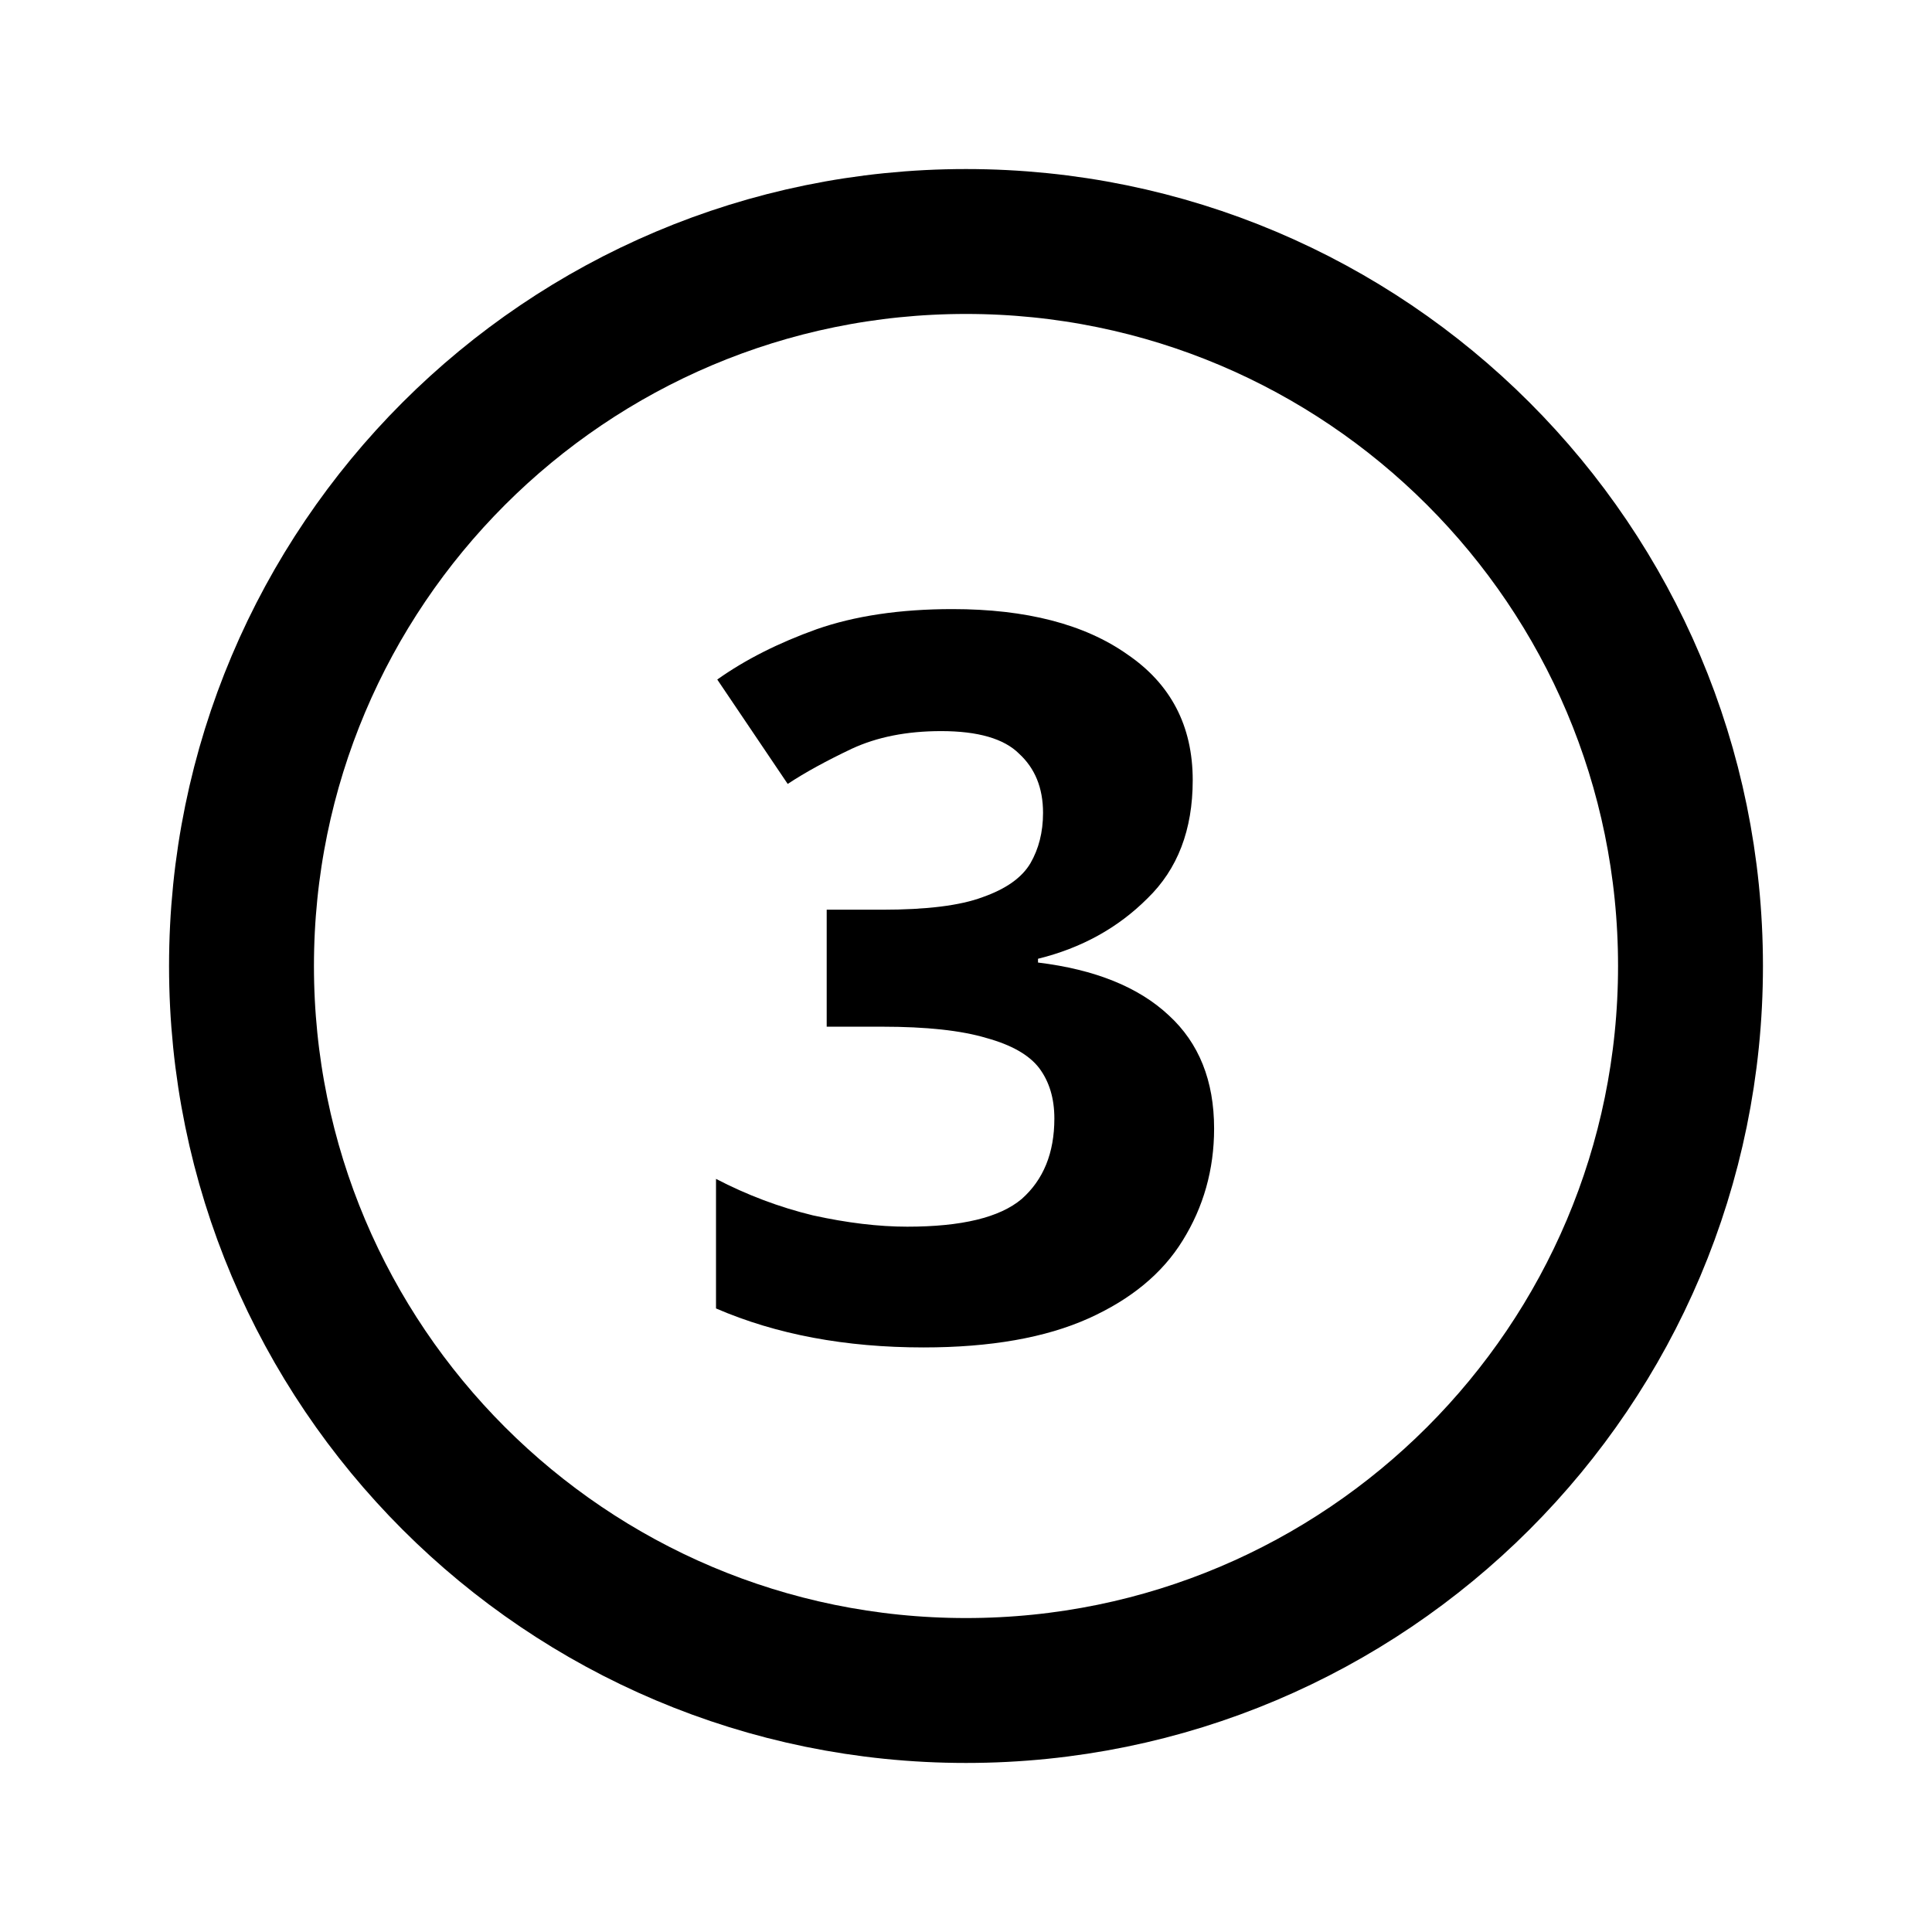
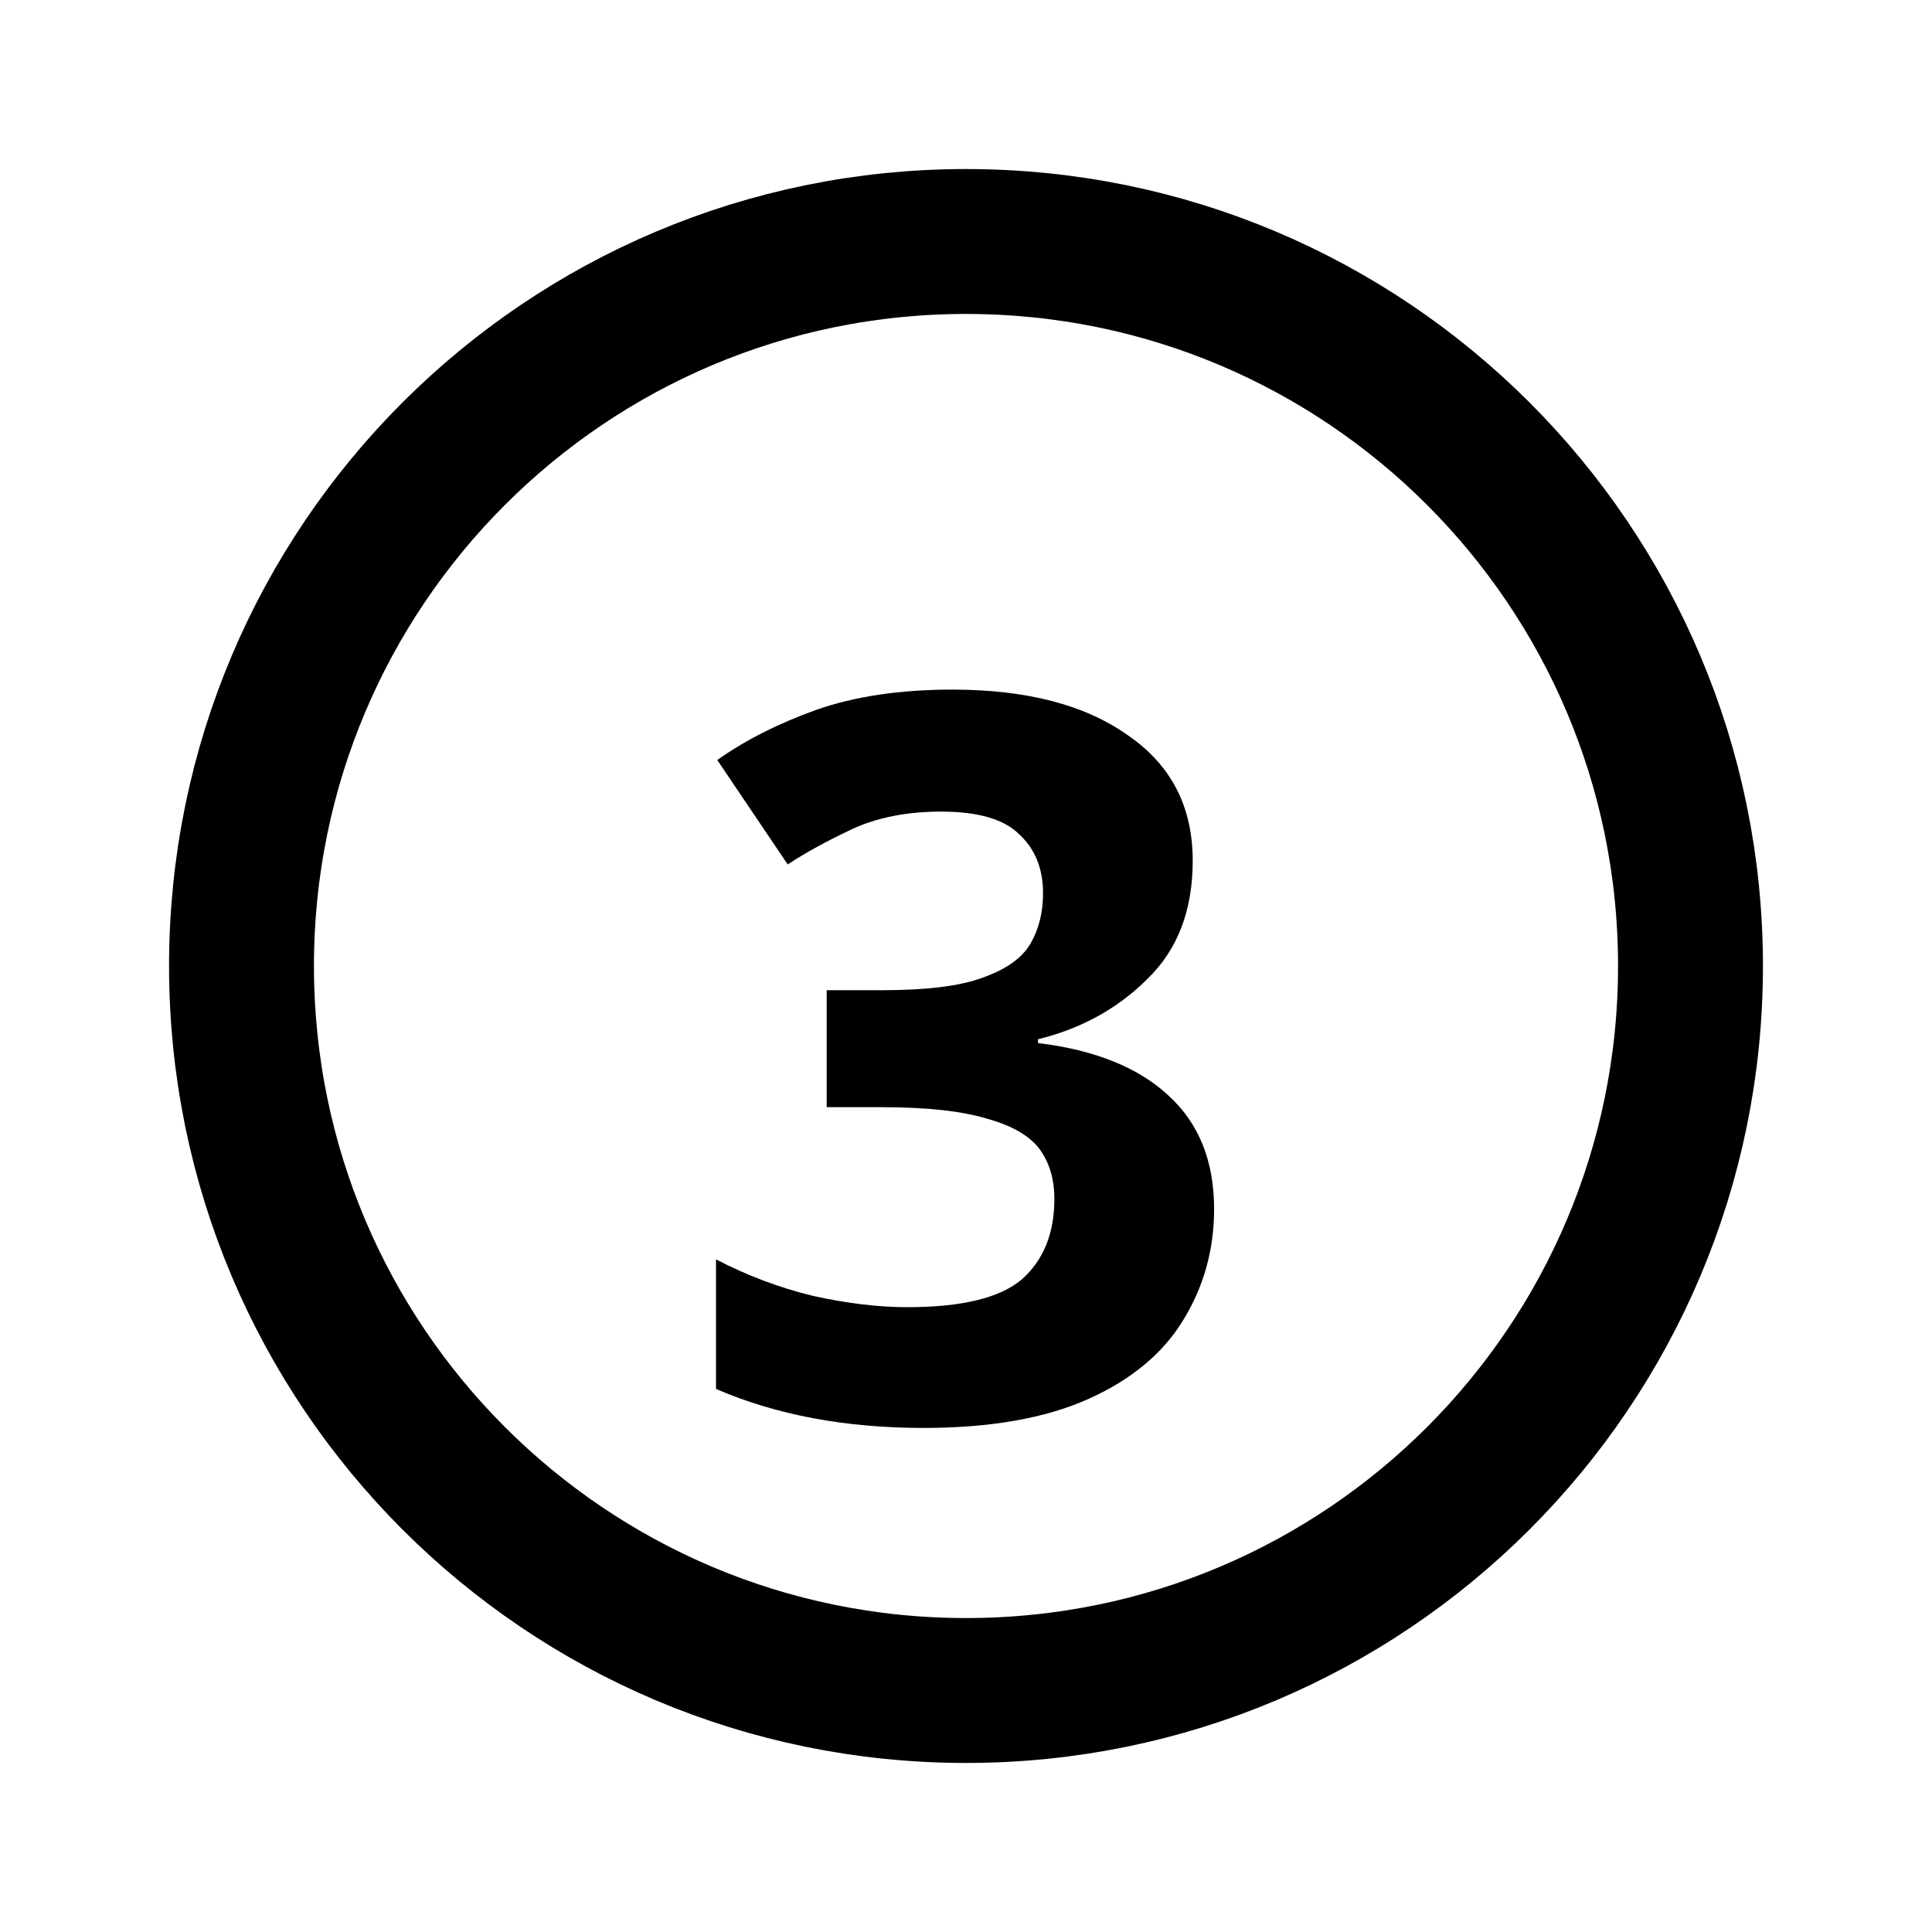
<svg xmlns="http://www.w3.org/2000/svg" viewBox="0 0 24 24" width="24" height="24" role="img" aria-label="Tonic shape 3">
  <defs>
    <style>
      @font-face {
        font-family: "Atkinson Hyperlegible Next";
        src: url("../../fonts/atkinsonHyperlegibleNextBold.otf") format("opentype");
        font-style: normal;
        font-weight: 700;
      }
      .ring {
        fill: none;
        stroke: #000;
        stroke-width: 1.8;
      }
      .digit {
        fill: #000;
        font-family: "Atkinson Hyperlegible Next", "Atkinson Hyperlegible", system-ui, sans-serif;
        font-weight: 700;
        font-size: 12.5px;
        text-anchor: middle;
        dominant-baseline: middle;
      }
    </style>
  </defs>
  <circle class="ring" cx="12" cy="12" r="9" />
-   <text class="digit" x="12" y="12.2">3</text>
+   <text class="digit" x="12" y="13.2">3</text>
</svg>
